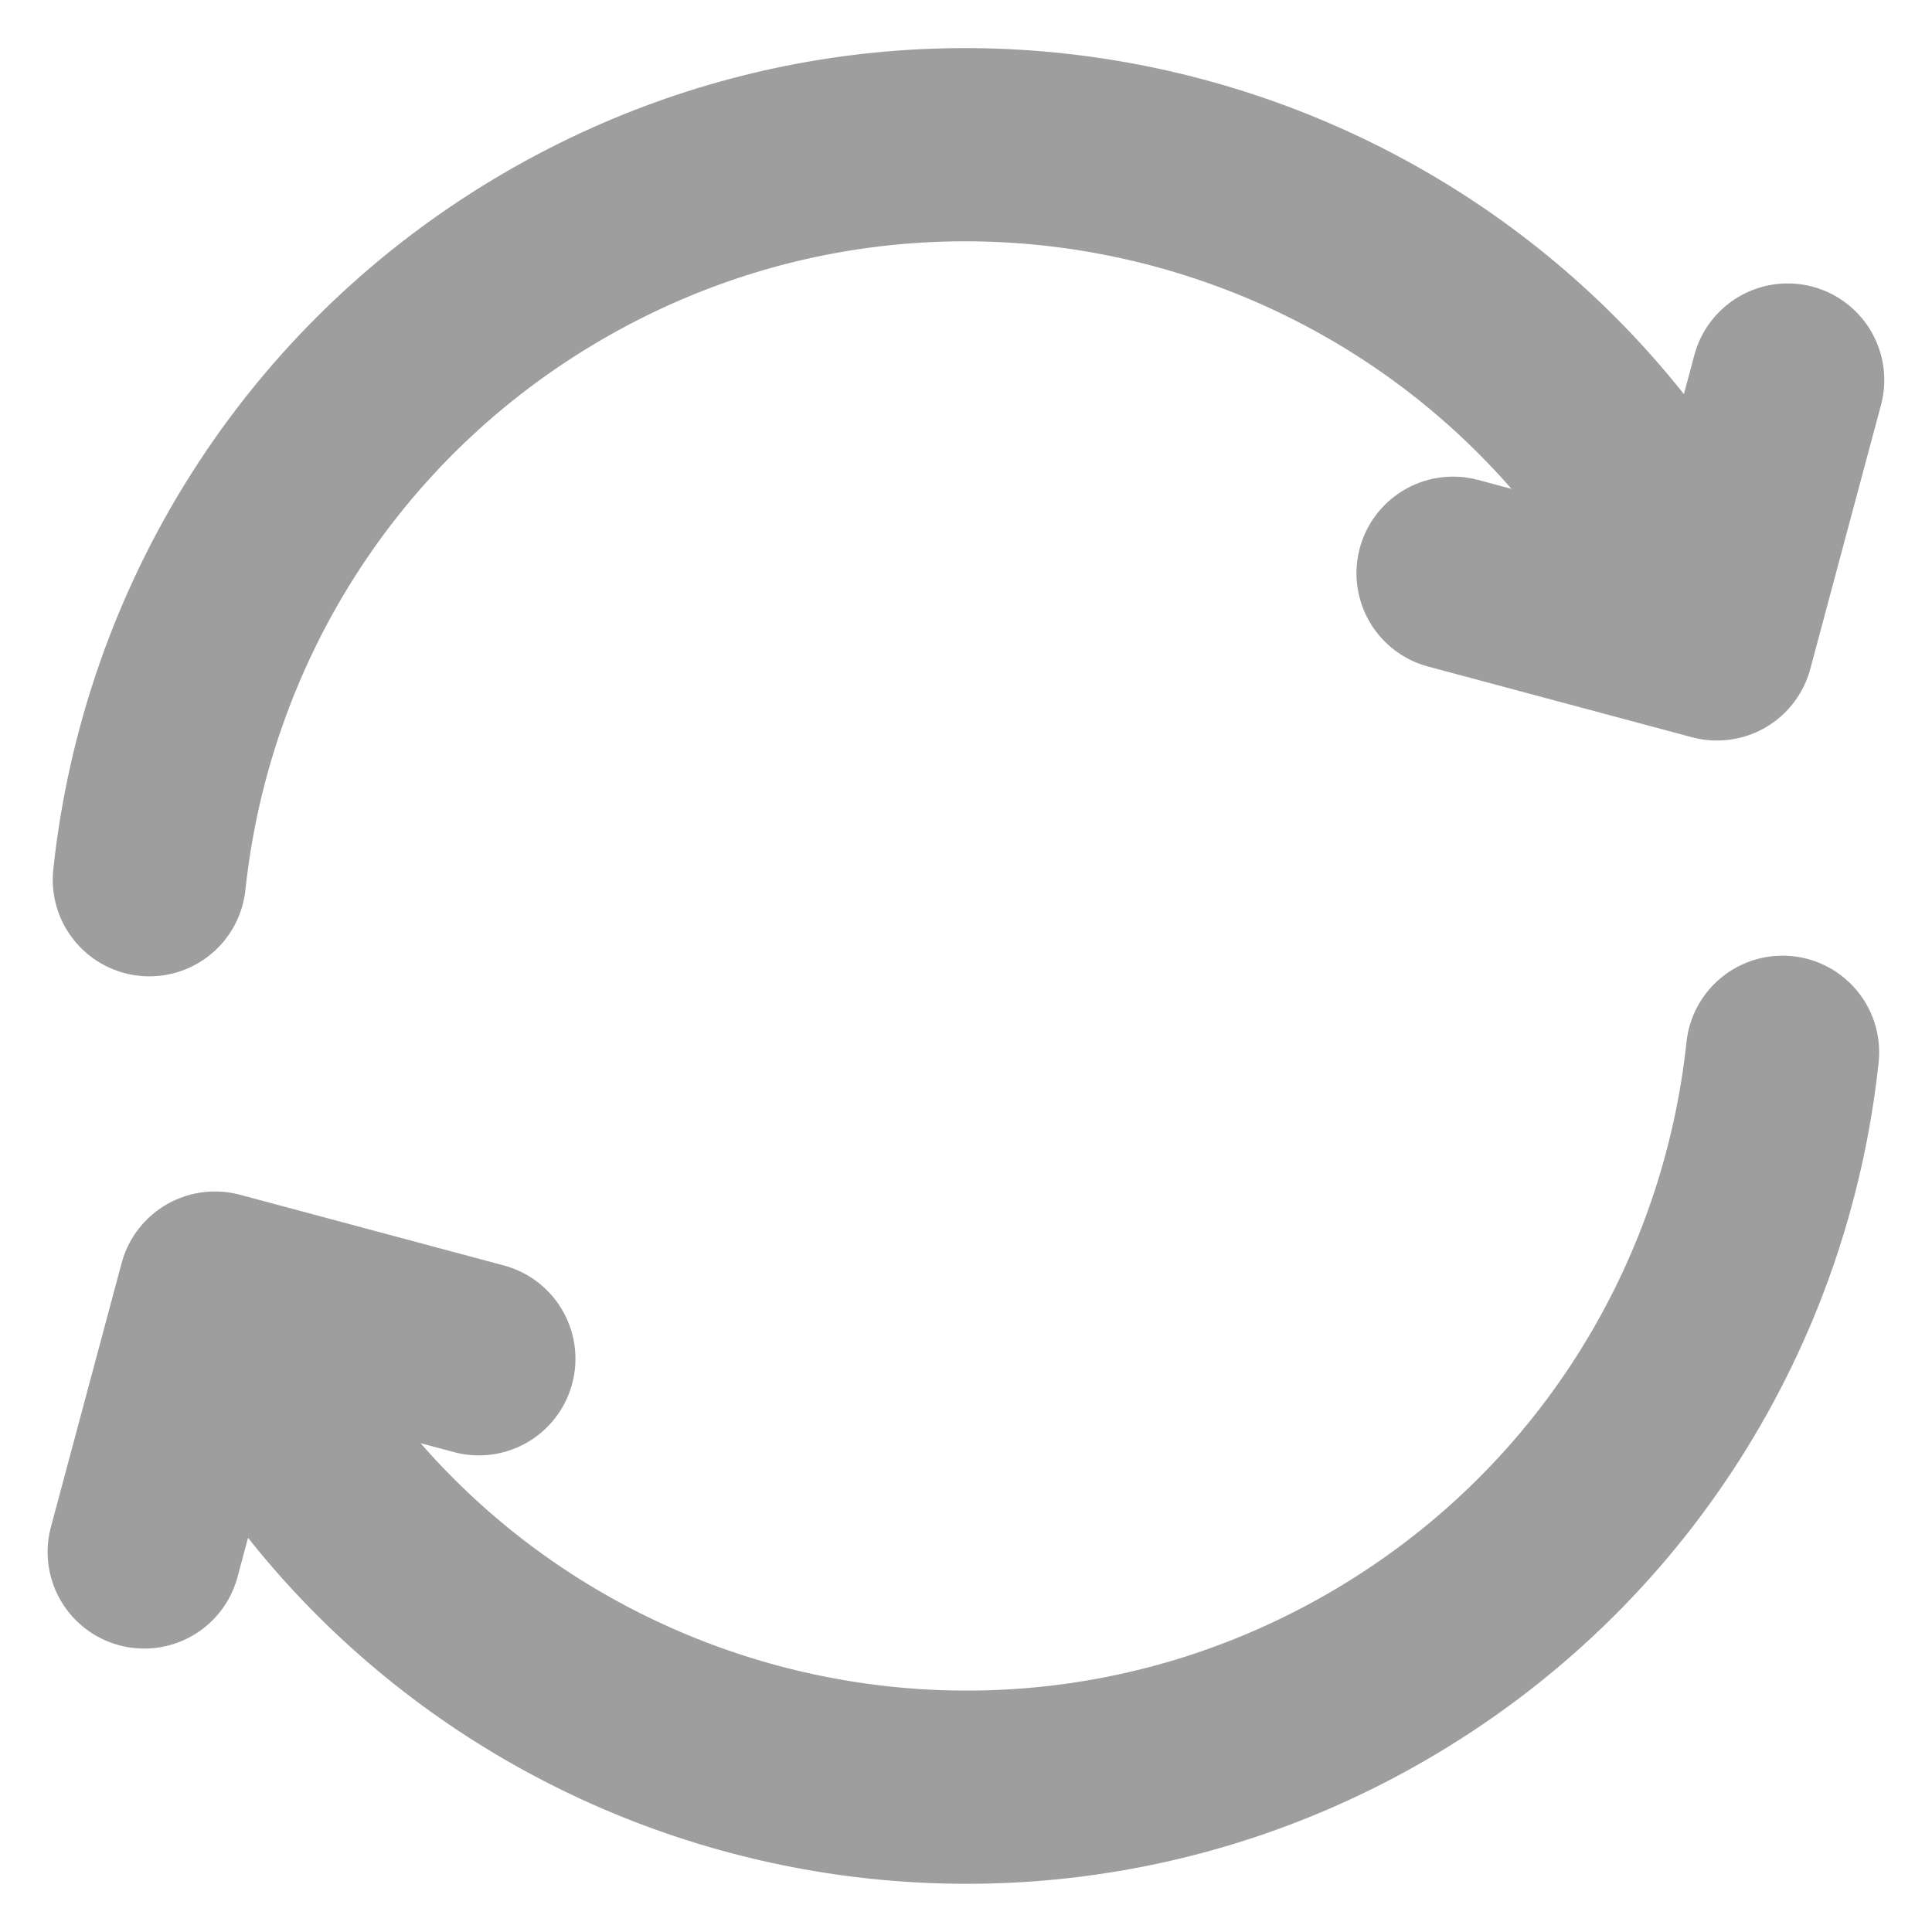
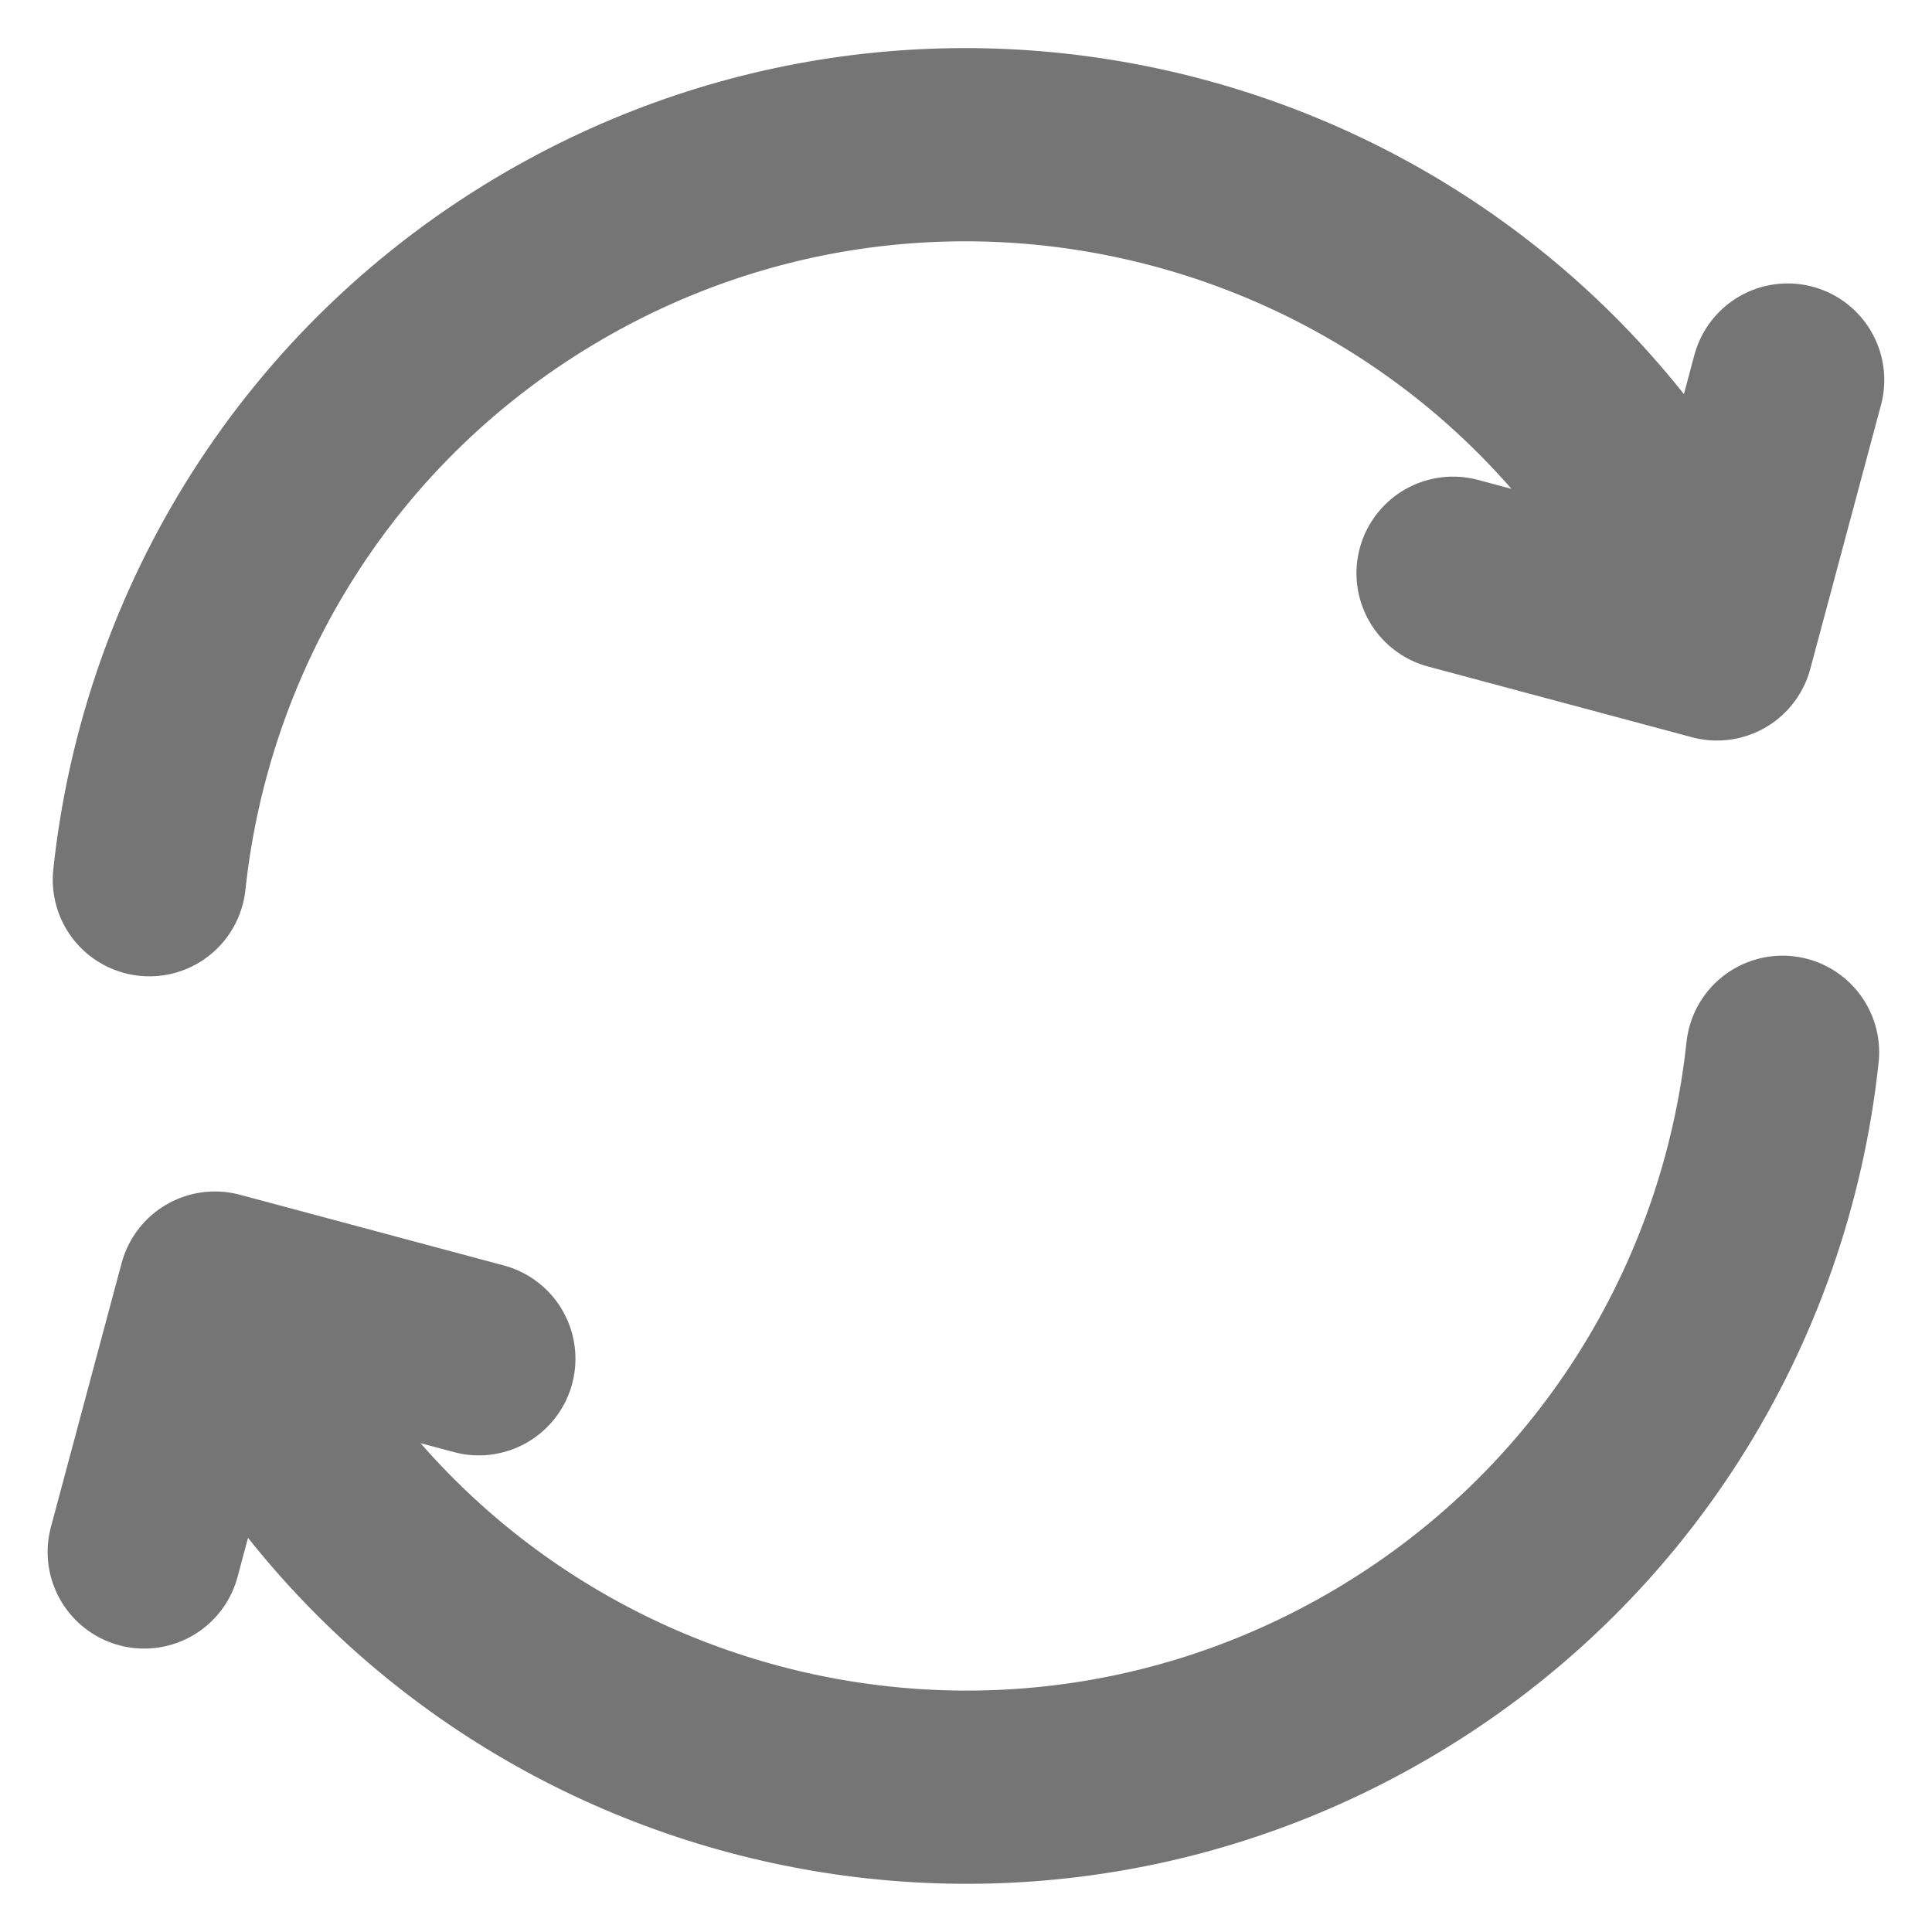
<svg xmlns="http://www.w3.org/2000/svg" width="20" height="20" viewBox="0 0 20 20" fill="none">
-   <path d="M18.453 10.893C18.175 13.503 16.696 15.948 14.249 17.361C10.184 19.708 4.985 18.315 2.638 14.25L2.388 13.817M1.546 9.107C1.824 6.497 3.303 4.051 5.75 2.638C9.815 0.291 15.014 1.684 17.361 5.749L17.611 6.182M1.493 16.066L2.225 13.334L4.957 14.066M15.042 5.934L17.774 6.666L18.506 3.934" stroke="#9E9E9E" stroke-width="2" stroke-linecap="round" stroke-linejoin="round" />
+   <path d="M18.453 10.893C18.175 13.503 16.696 15.948 14.249 17.361C10.184 19.708 4.985 18.315 2.638 14.25L2.388 13.817M1.546 9.107C1.824 6.497 3.303 4.051 5.75 2.638C9.815 0.291 15.014 1.684 17.361 5.749L17.611 6.182M1.493 16.066L2.225 13.334L4.957 14.066M15.042 5.934L17.774 6.666L18.506 3.934" stroke="#757575" stroke-width="2" stroke-linecap="round" stroke-linejoin="round" />
</svg>
